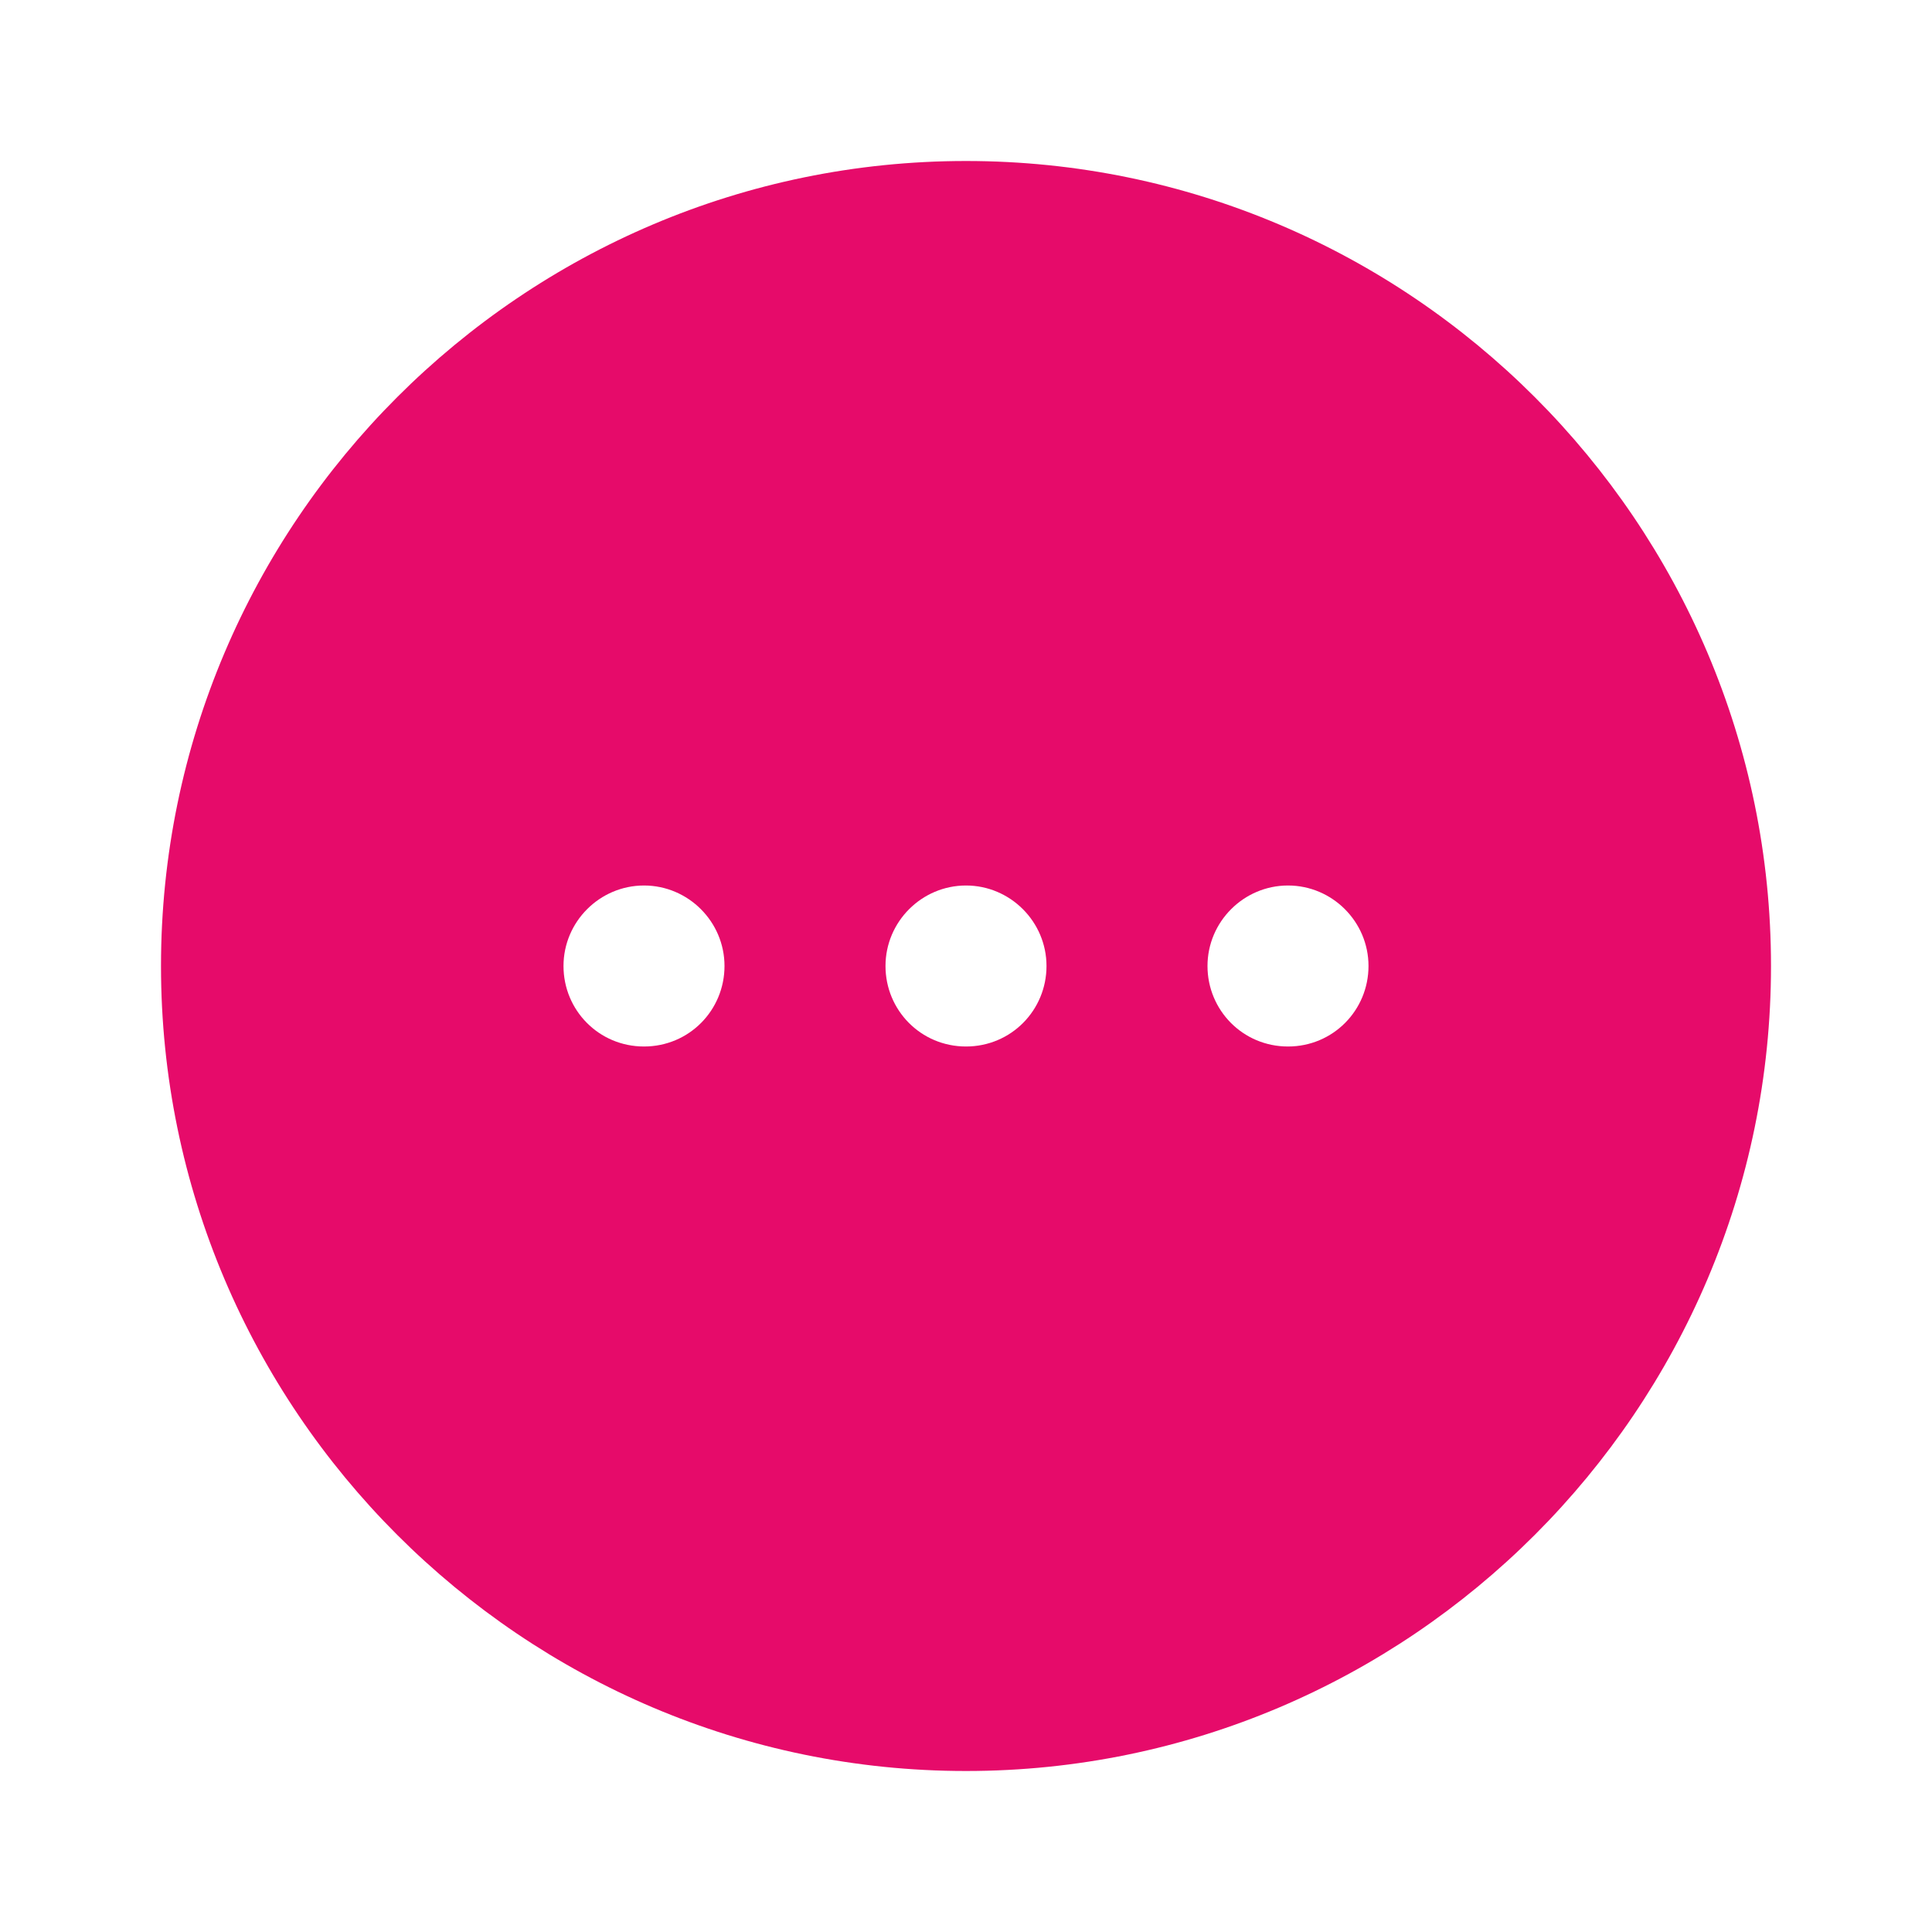
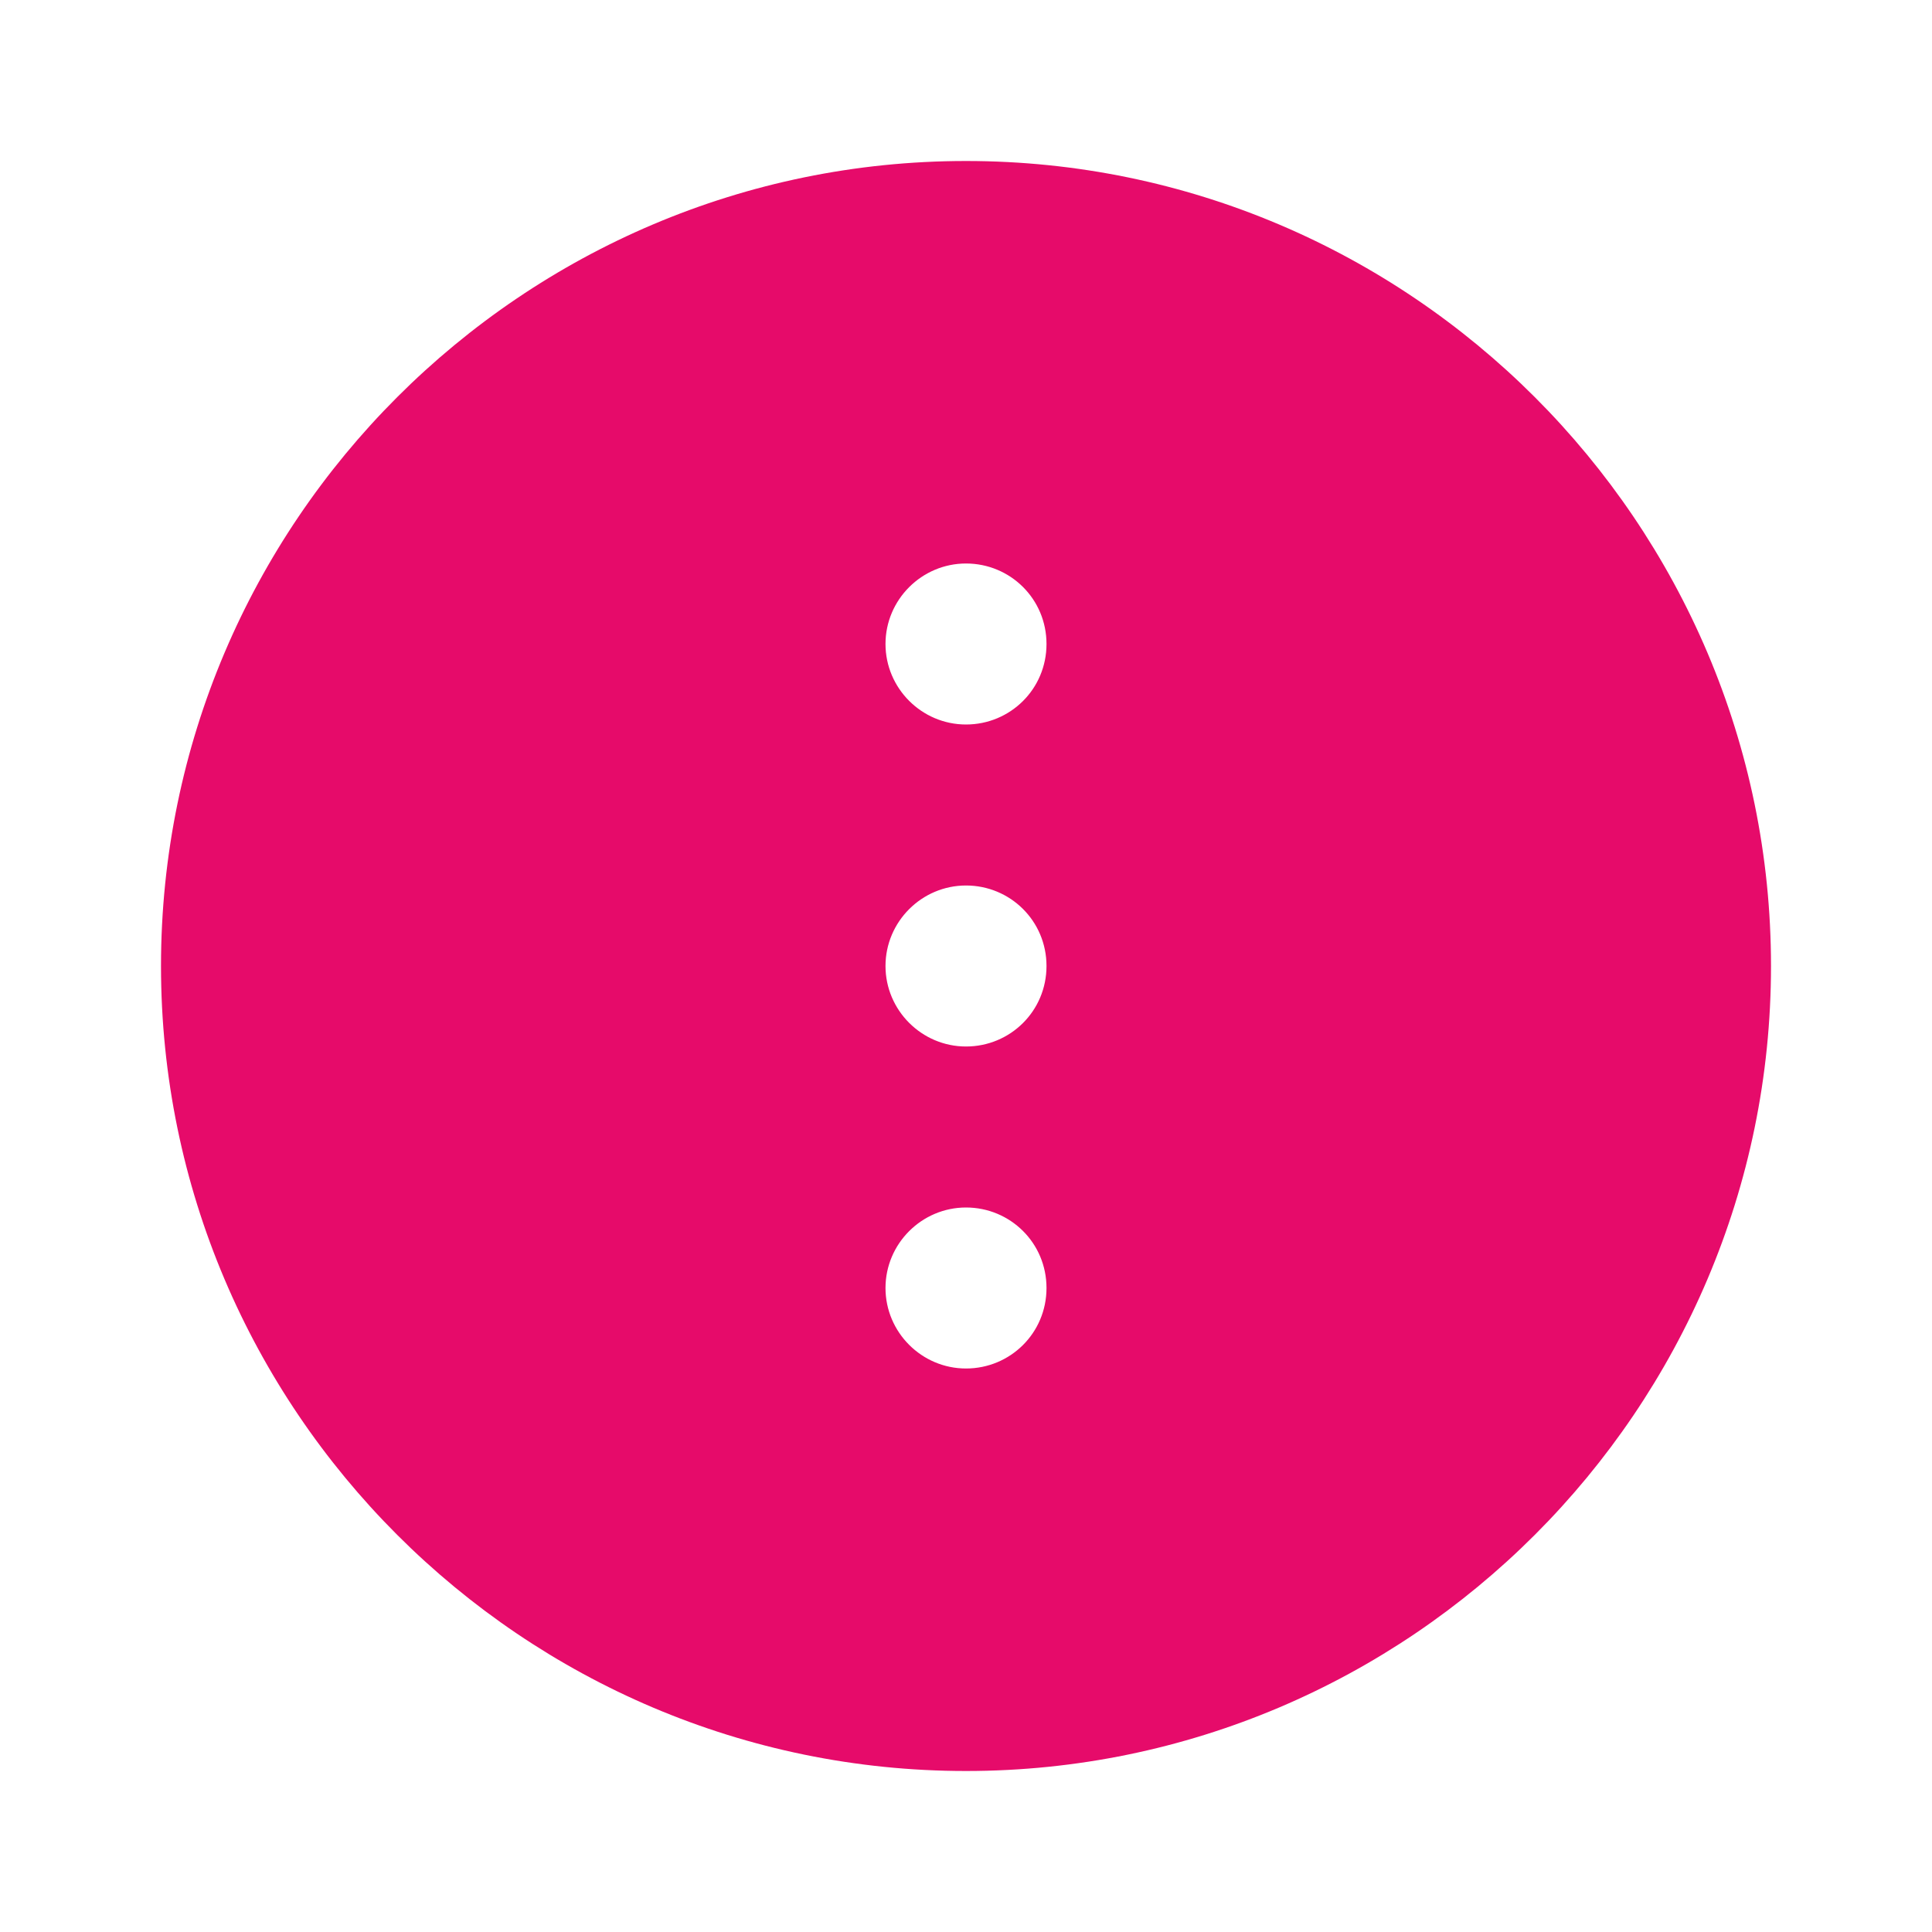
<svg xmlns="http://www.w3.org/2000/svg" width="24" height="24" viewBox="0 0 24 24" fill="none">
  <g id="vuesax/bold/more-circle">
    <g id="more-circle">
-       <path id="Vector" d="M12 2C6.49 2 2 6.49 2 12C2 17.51 6.49 22 12 22C17.51 22 22 17.51 22 12C22 6.49 17.51 2 12 2ZM8 13C7.44 13 7 12.55 7 12C7 11.45 7.45 11 8 11C8.55 11 9 11.45 9 12C9 12.55 8.56 13 8 13ZM12 13C11.44 13 11 12.55 11 12C11 11.45 11.45 11 12 11C12.55 11 13 11.45 13 12C13 12.55 12.56 13 12 13ZM16 13C15.44 13 15 12.55 15 12C15 11.45 15.45 11 16 11C16.55 11 17 11.45 17 12C17 12.55 16.56 13 16 13Z" fill="#E60B6A" />
+       <path id="Vector" d="M2 12C2 17.51 6.49 22 12 22C17.51 22 22 17.51 22 12C22 6.49 17.51 2 12 2C6.49 2 2 6.49 2 12ZM13 16C13 16.56 12.55 17 12 17C11.45 17 11 16.55 11 16C11 15.45 11.45 15 12 15C12.55 15 13 15.44 13 16ZM13 12C13 12.56 12.55 13 12 13C11.45 13 11 12.55 11 12C11 11.45 11.45 11 12 11C12.55 11 13 11.44 13 12ZM13 8C13 8.56 12.55 9 12 9C11.45 9 11 8.55 11 8C11 7.45 11.45 7 12 7C12.55 7 13 7.44 13 8Z" fill="#E60B6A" />
    </g>
  </g>
</svg>
